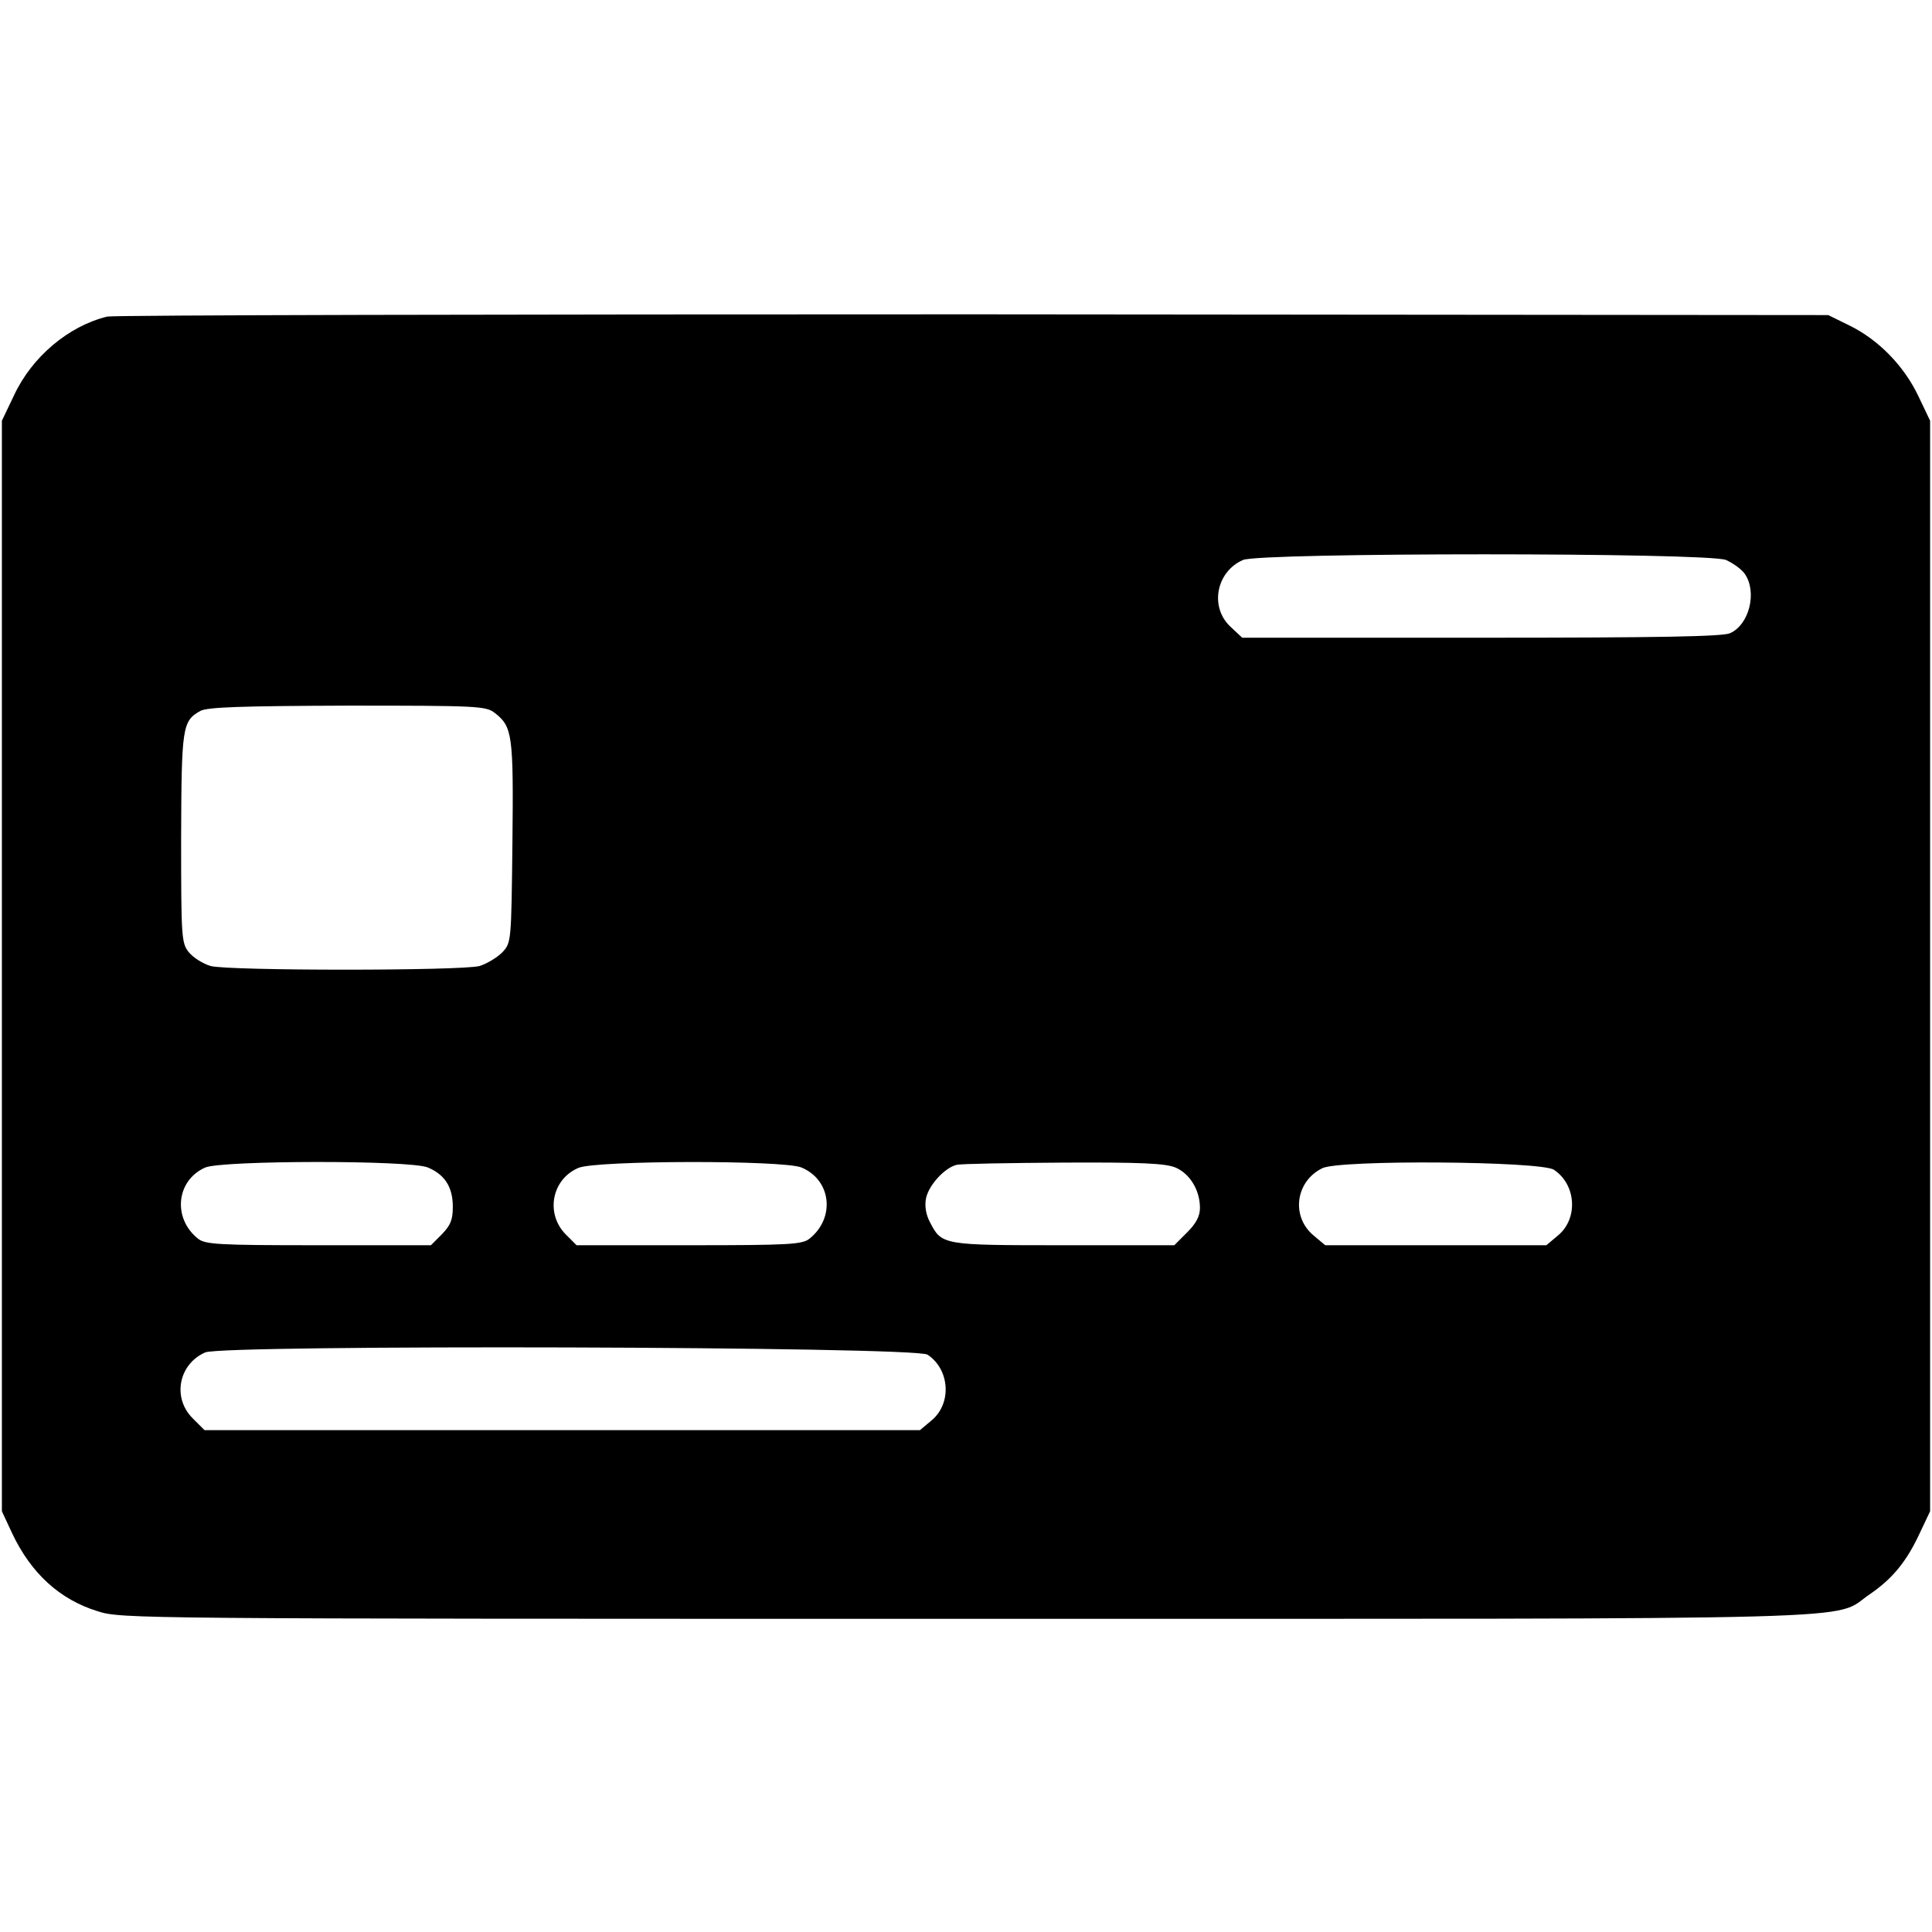
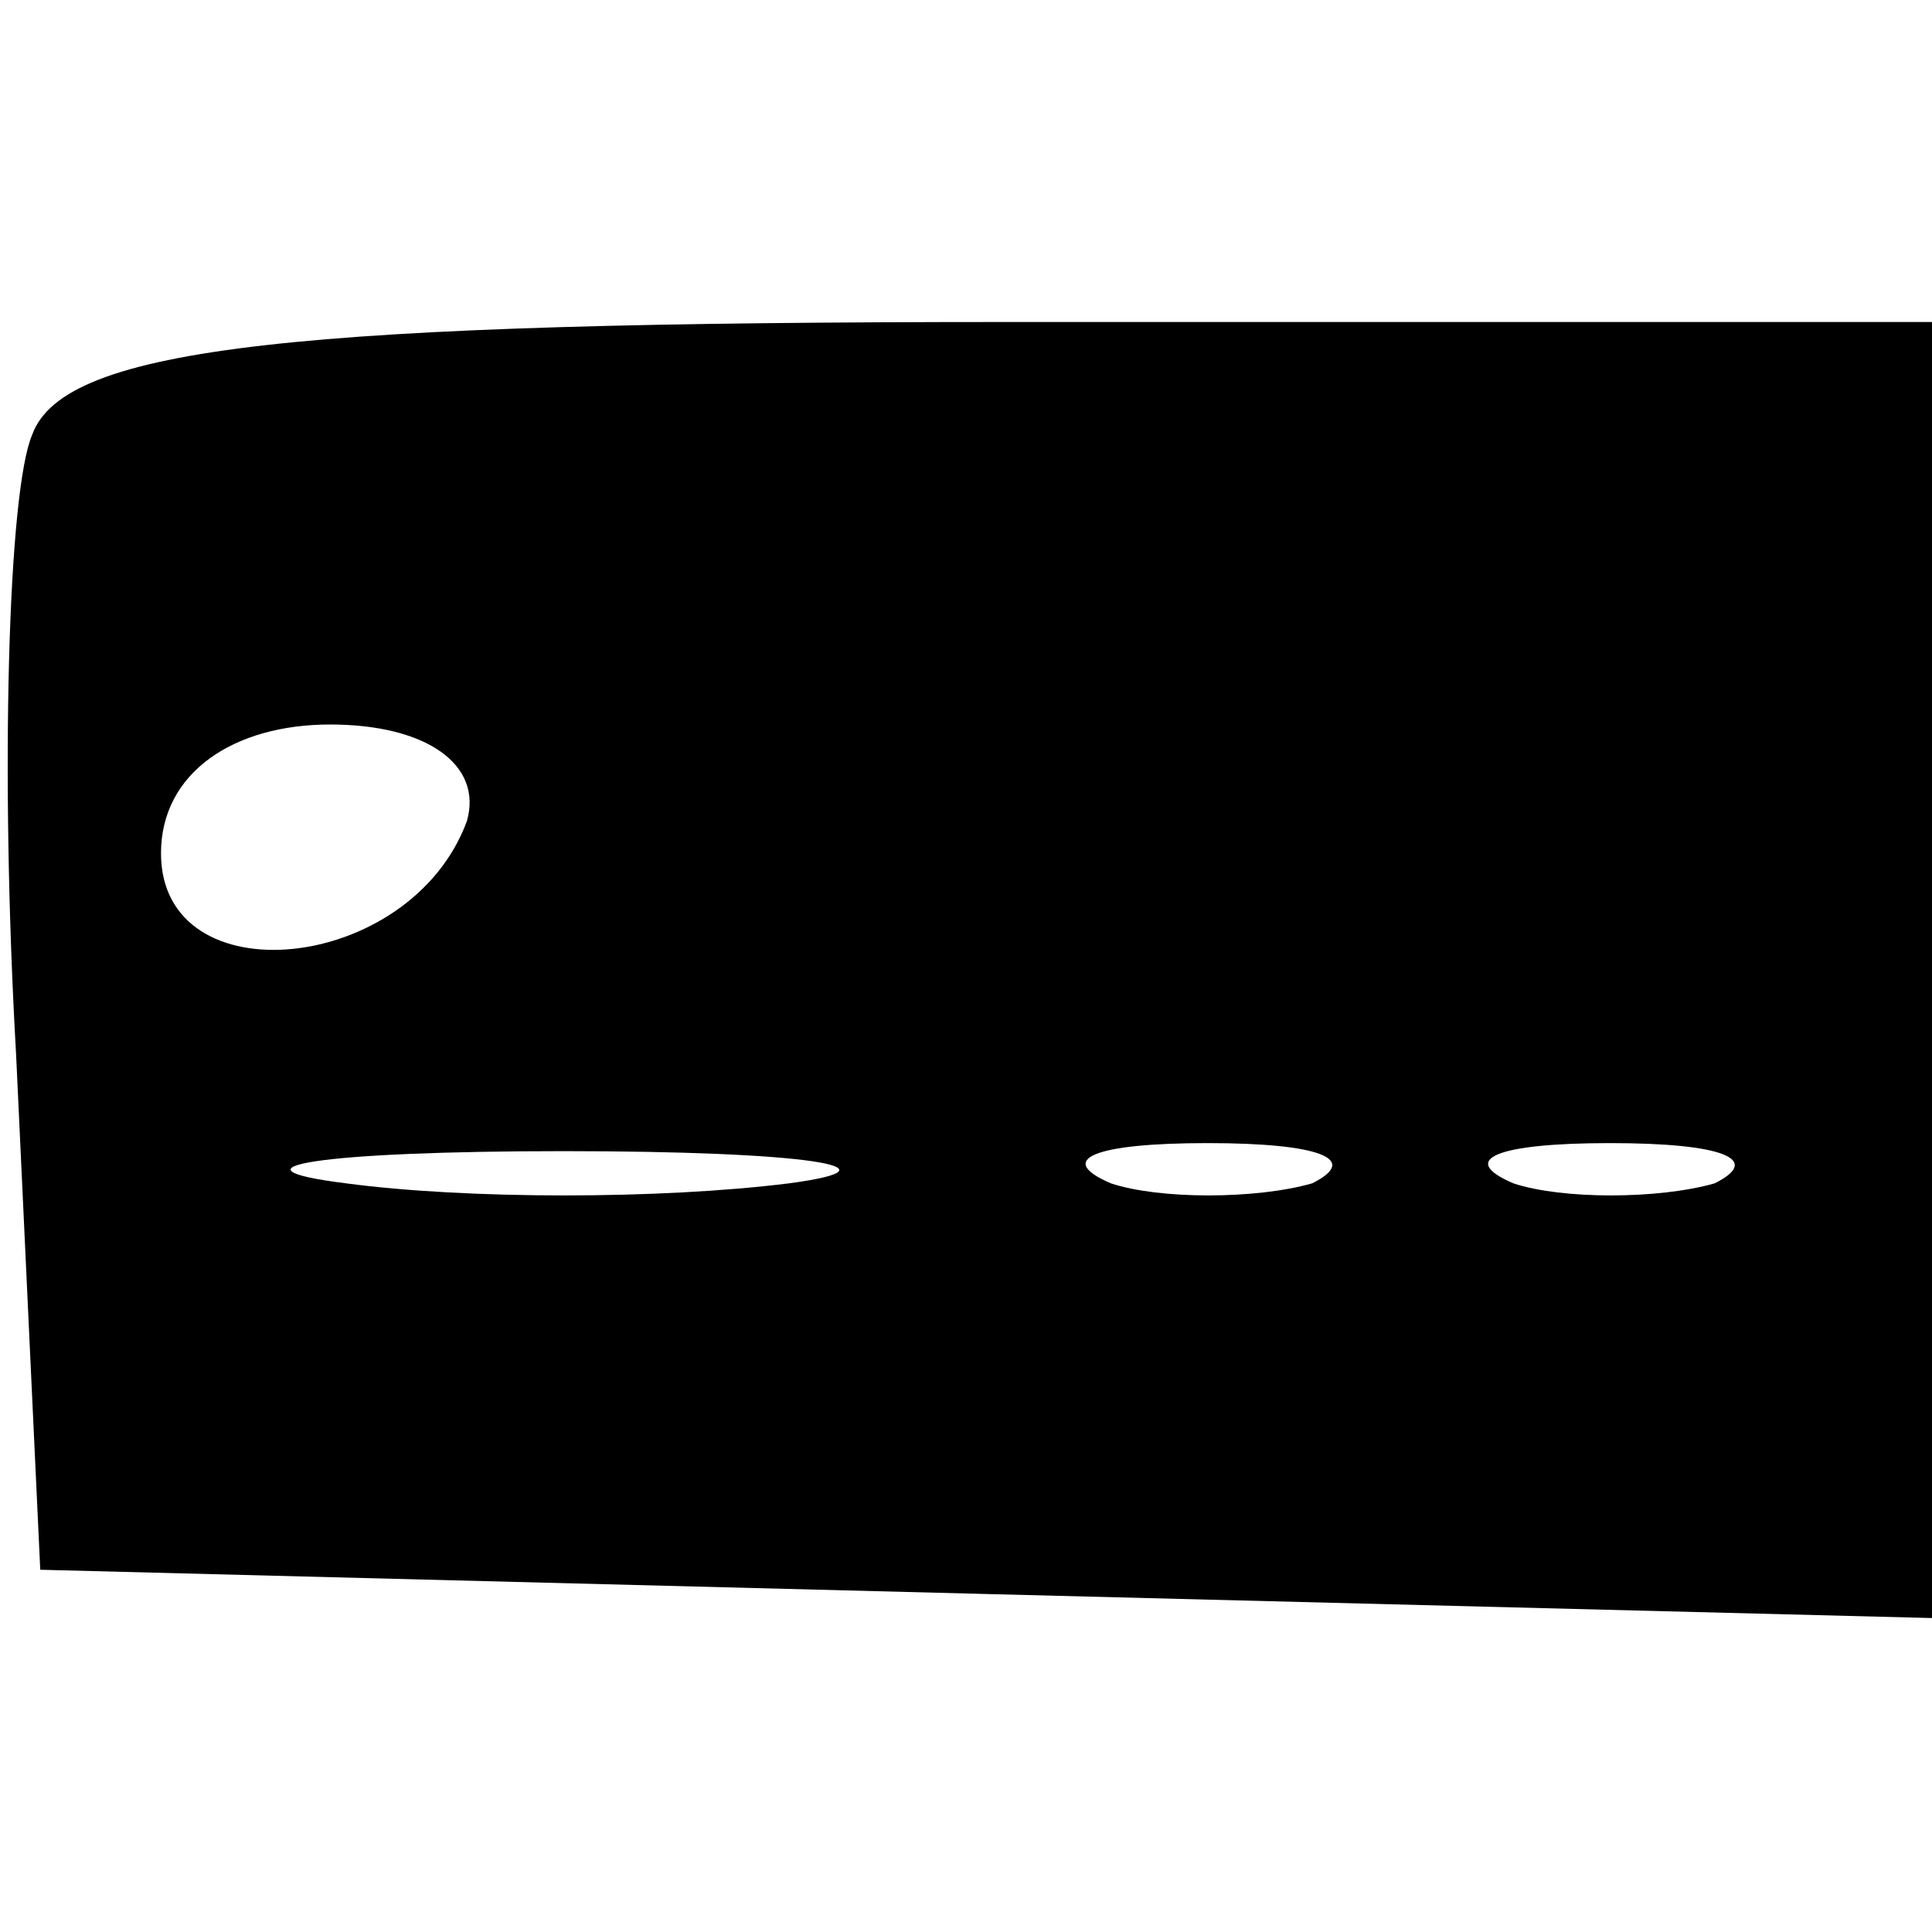
- <svg xmlns="http://www.w3.org/2000/svg" version="1.0" width="512pt" height="512pt" viewBox="0 0 512 512" preserveAspectRatio="xMidYMid meet">
-   <g transform="translate(0,512) scale(0.1,-0.1)" fill="#000000" stroke="none">
-     <path d="M284 4281 c-102 -25 -199 -106 -247 -209 l-32 -67 0 -1445 0 -1445 27 -58 c50 -106 126 -176 227 -207 62 -20 96 -20 2300 -20 2480 0 2292 -5 2396 65 60 41 98 87 133 163 l27 57 0 1445 0 1445 -31 65 c-38 80 -105 149 -182 187 l-57 28 -2265 2 c-1246 0 -2279 -2 -2296 -6z m4290 -645 c18 -8 41 -24 50 -37 33 -48 12 -134 -39 -157 -19 -9 -190 -12 -659 -12 l-634 0 -31 29 c-56 52 -38 146 33 177 46 20 1231 20 1280 0z m-3262 -406 c46 -36 49 -58 46 -342 -3 -266 -3 -266 -27 -292 -14 -14 -41 -30 -60 -36 -48 -13 -665 -13 -713 0 -20 6 -46 22 -58 37 -19 24 -20 39 -20 302 1 295 3 310 51 337 19 10 105 13 390 14 349 0 367 -1 391 -20z m-178 -1204 c45 -19 66 -52 66 -104 0 -35 -6 -49 -29 -73 l-29 -29 -299 0 c-267 0 -300 2 -319 18 -67 54 -57 154 20 188 45 19 543 20 590 0z m990 0 c79 -33 90 -133 22 -188 -19 -16 -52 -18 -319 -18 l-299 0 -29 29 c-54 55 -37 146 34 176 46 20 543 21 591 1z m991 0 c38 -16 65 -60 65 -107 0 -22 -10 -41 -34 -65 l-34 -34 -294 0 c-322 0 -322 0 -354 62 -10 19 -14 42 -10 62 7 35 49 81 81 89 11 3 138 5 283 6 206 1 270 -2 297 -13z m1003 -6 c59 -39 65 -129 11 -174 l-31 -26 -293 0 -293 0 -31 26 c-60 50 -48 143 23 178 44 23 579 19 614 -4z m-1660 -490 c59 -39 65 -129 11 -174 l-31 -26 -948 0 -948 0 -31 31 c-55 54 -38 144 33 175 48 21 1881 16 1914 -6z" />
+ <svg xmlns="http://www.w3.org/2000/svg" version="1.0" width="24pt" height="24pt" viewBox="0 0 24 24" preserveAspectRatio="xMidYMid meet">
+   <g transform="translate(0,24) scale(0.1,-0.1)" fill="#000000" stroke="none">
+     <path d="M4 186 c-3 -7 -4 -42 -2 -77 l3 -64 117 -3 118 -3 0 81 0 80 -115 0 c-88 0 -117 -3 -121 -14z m54 -48 c-7 -19 -38 -22 -38 -4 0 10 9 16 21 16 12 0 19 -5 17 -12z m40 -45 c-16 -2 -40 -2 -55 0 -16 2 -3 4 27 4 30 0 43 -2 28 -4z m65 0 c-7 -2 -19 -2 -25 0 -7 3 -2 5 12 5 14 0 19 -2 13 -5z m50 0 c-7 -2 -19 -2 -25 0 -7 3 -2 5 12 5 14 0 19 -2 13 -5z" />
  </g>
</svg>
